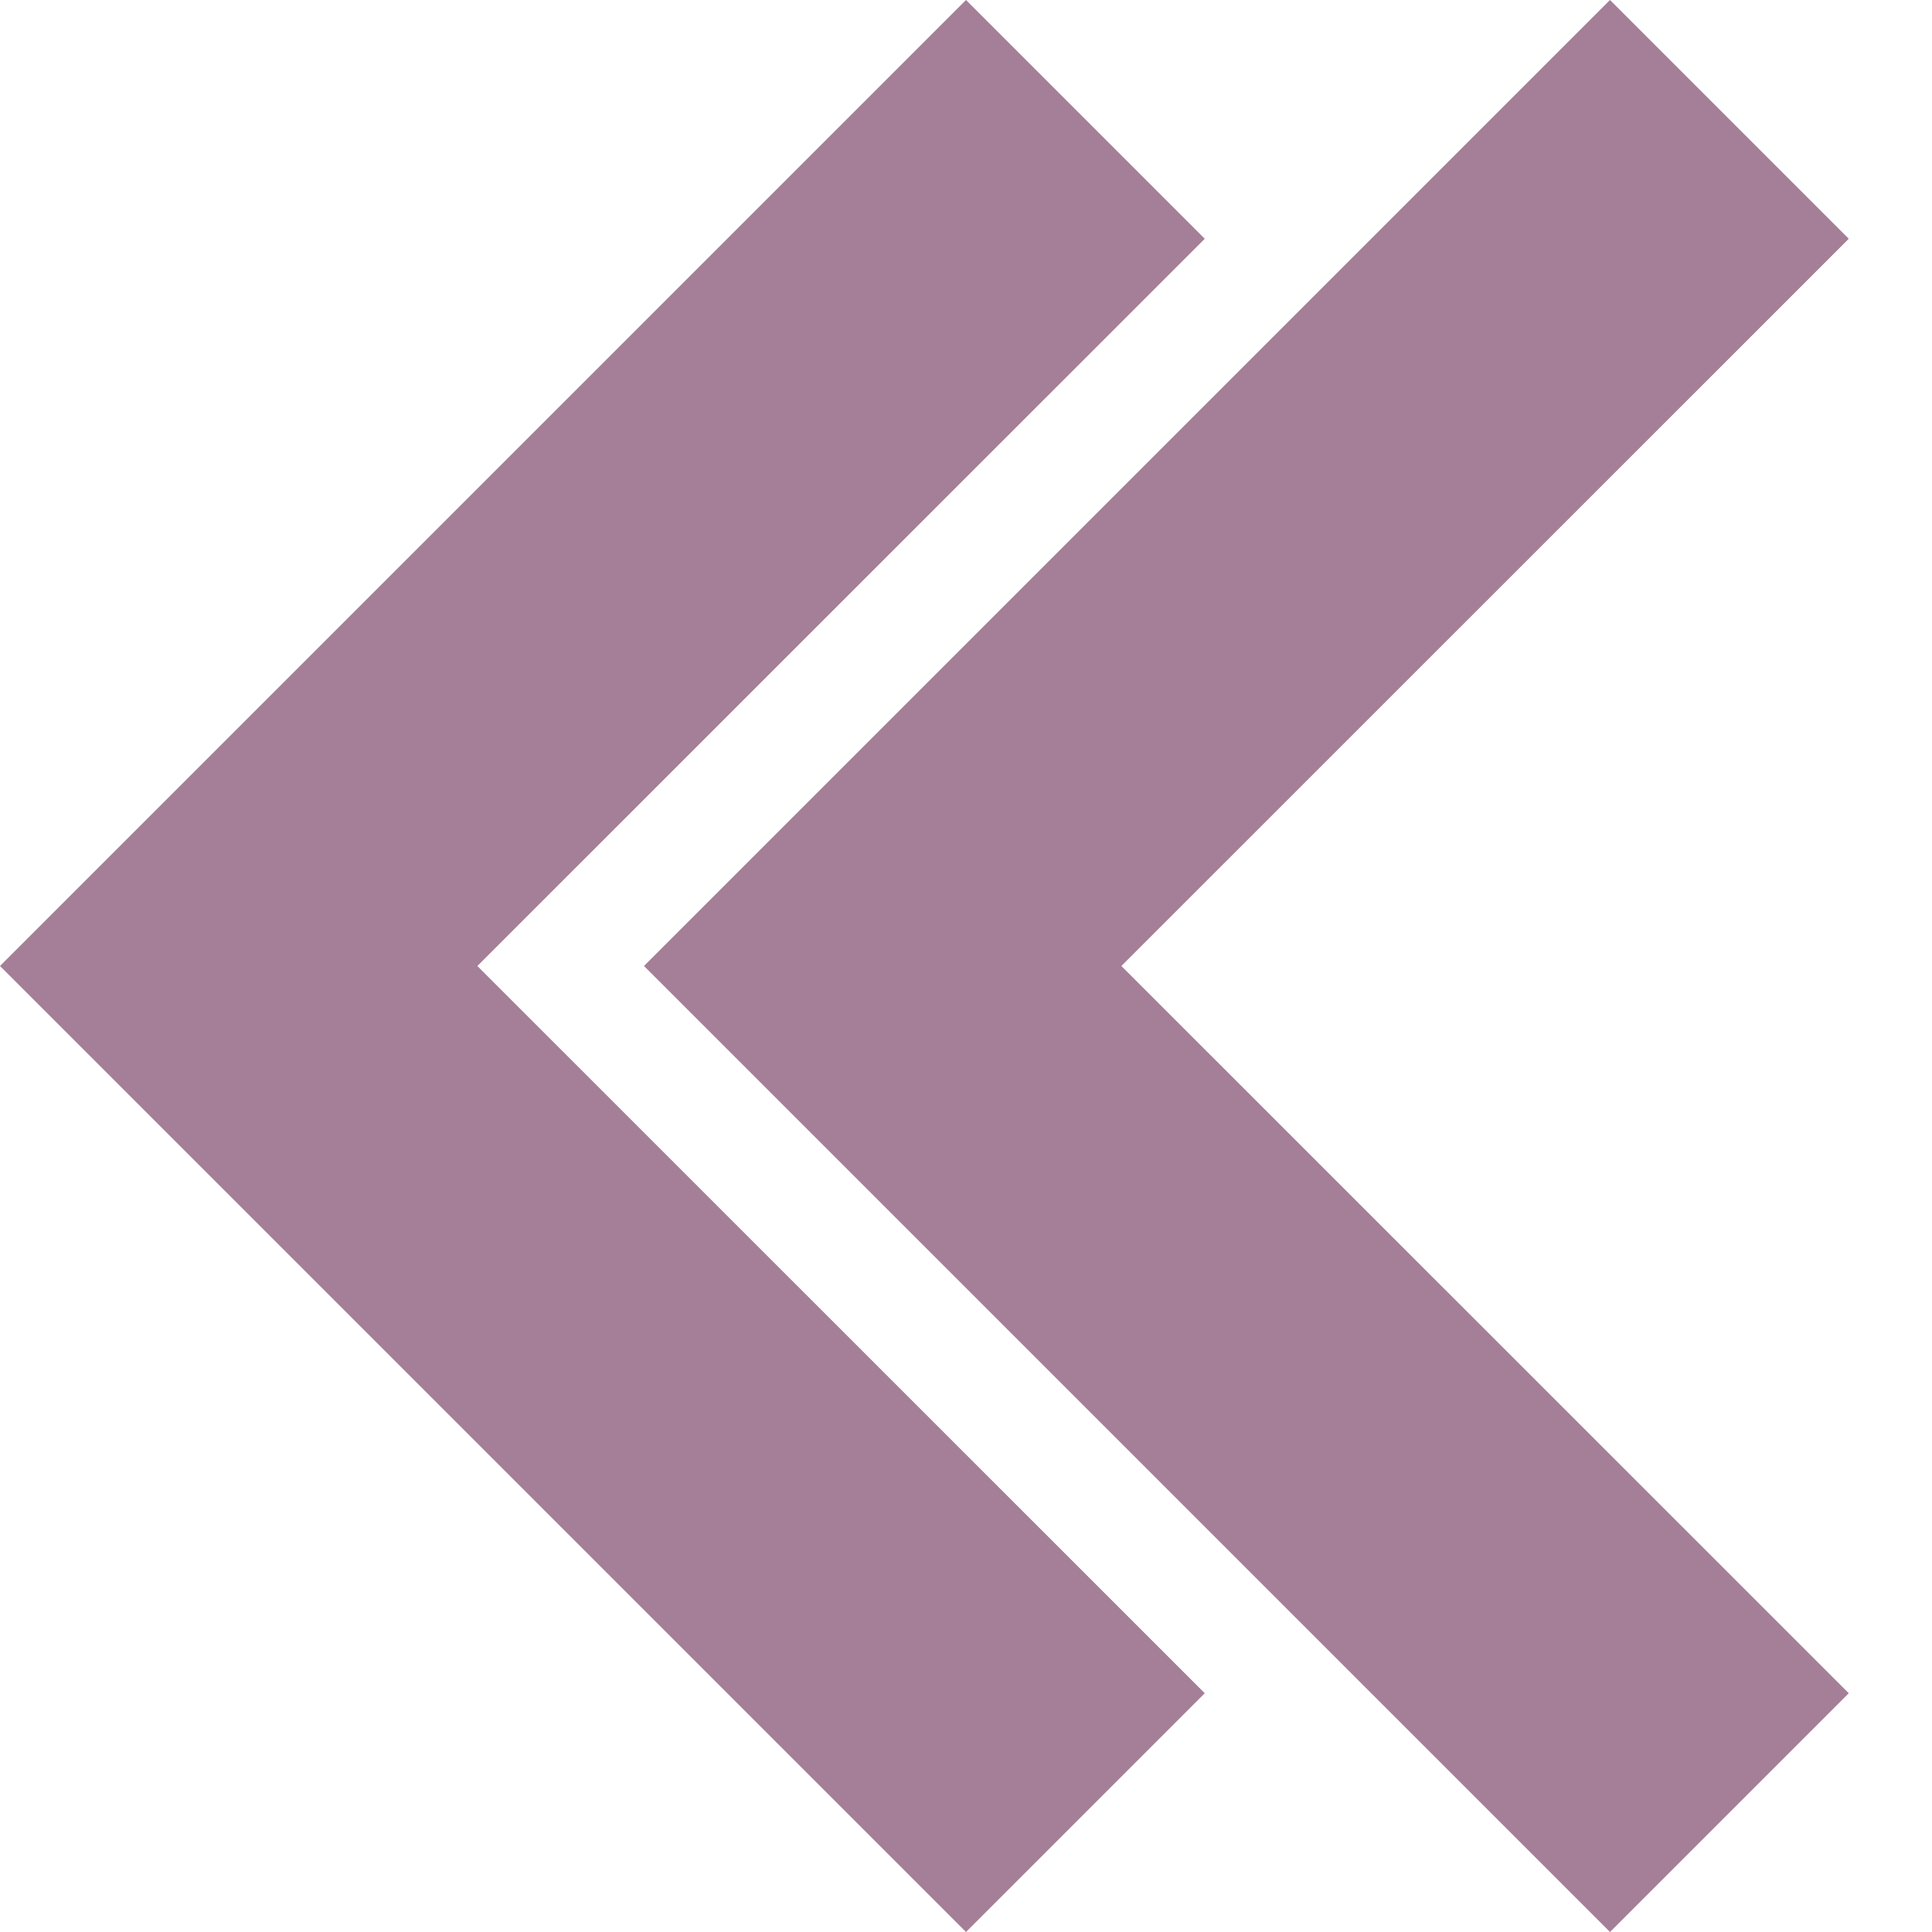
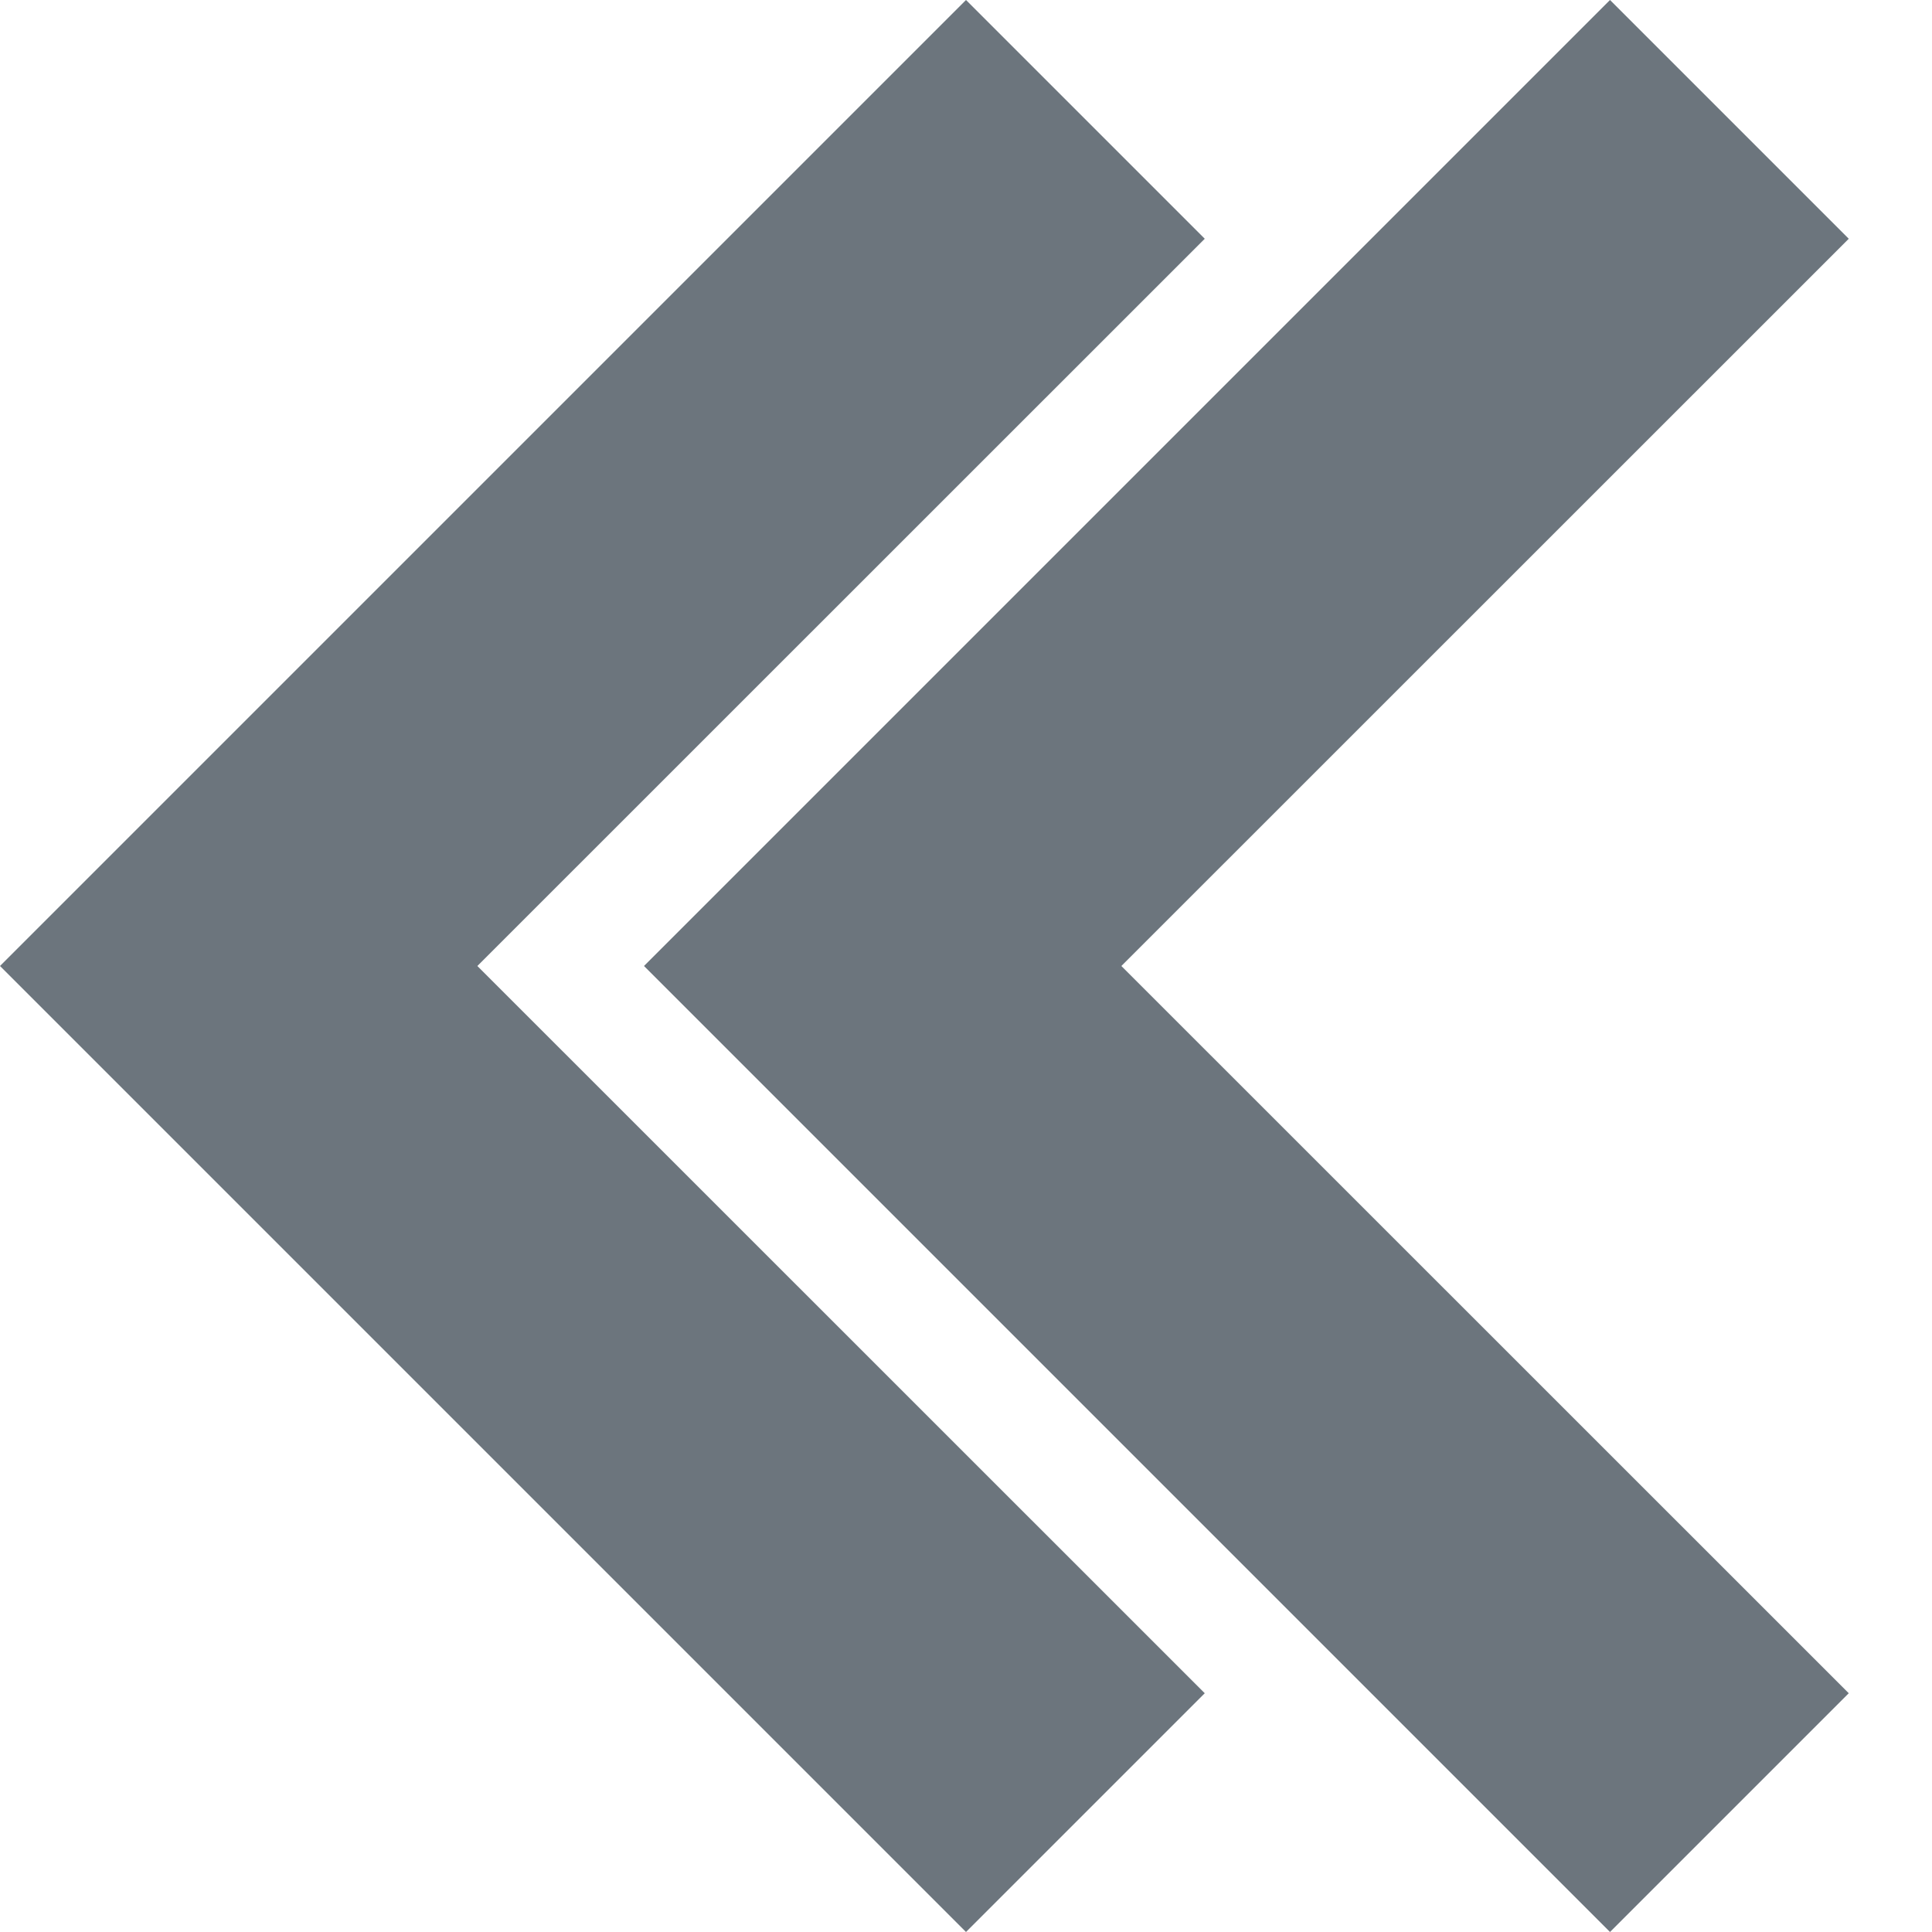
<svg xmlns="http://www.w3.org/2000/svg" width="12px" height="12px" viewBox="0 0 12 12" version="1.1">
  <g id="Page-1-Copy" stroke="none" stroke-width="1" fill="none" fill-rule="evenodd">
-     <g id="lista-pazienti" transform="translate(-1366, -949)" fill="#A57E97" fill-rule="nonzero">
+     <g id="lista-pazienti" transform="translate(-1366, -949)" fill="#6c757d" fill-rule="nonzero">
      <g id="Group-19" transform="translate(1253, 940)">
        <g id="Group-7-Copy-2" transform="translate(102, 0)">
          <g id="icons8-back" transform="translate(16.74131, 15) scale(-1, 1) translate(-16.74131, -15) translate(11, 9)">
            <g id="Group-23" transform="translate(5.741313, 6) scale(-1, 1) translate(-5.741313, -6) ">
              <polygon id="Path" points="10 0 4 6 10 12 11.483 10.517 6.965 6 11.483 1.483" />
              <polygon id="Path-Copy" points="6 0 0 6 6 12 7.483 10.517 2.965 6 7.483 1.483" />
            </g>
          </g>
        </g>
      </g>
    </g>
  </g>
</svg>
